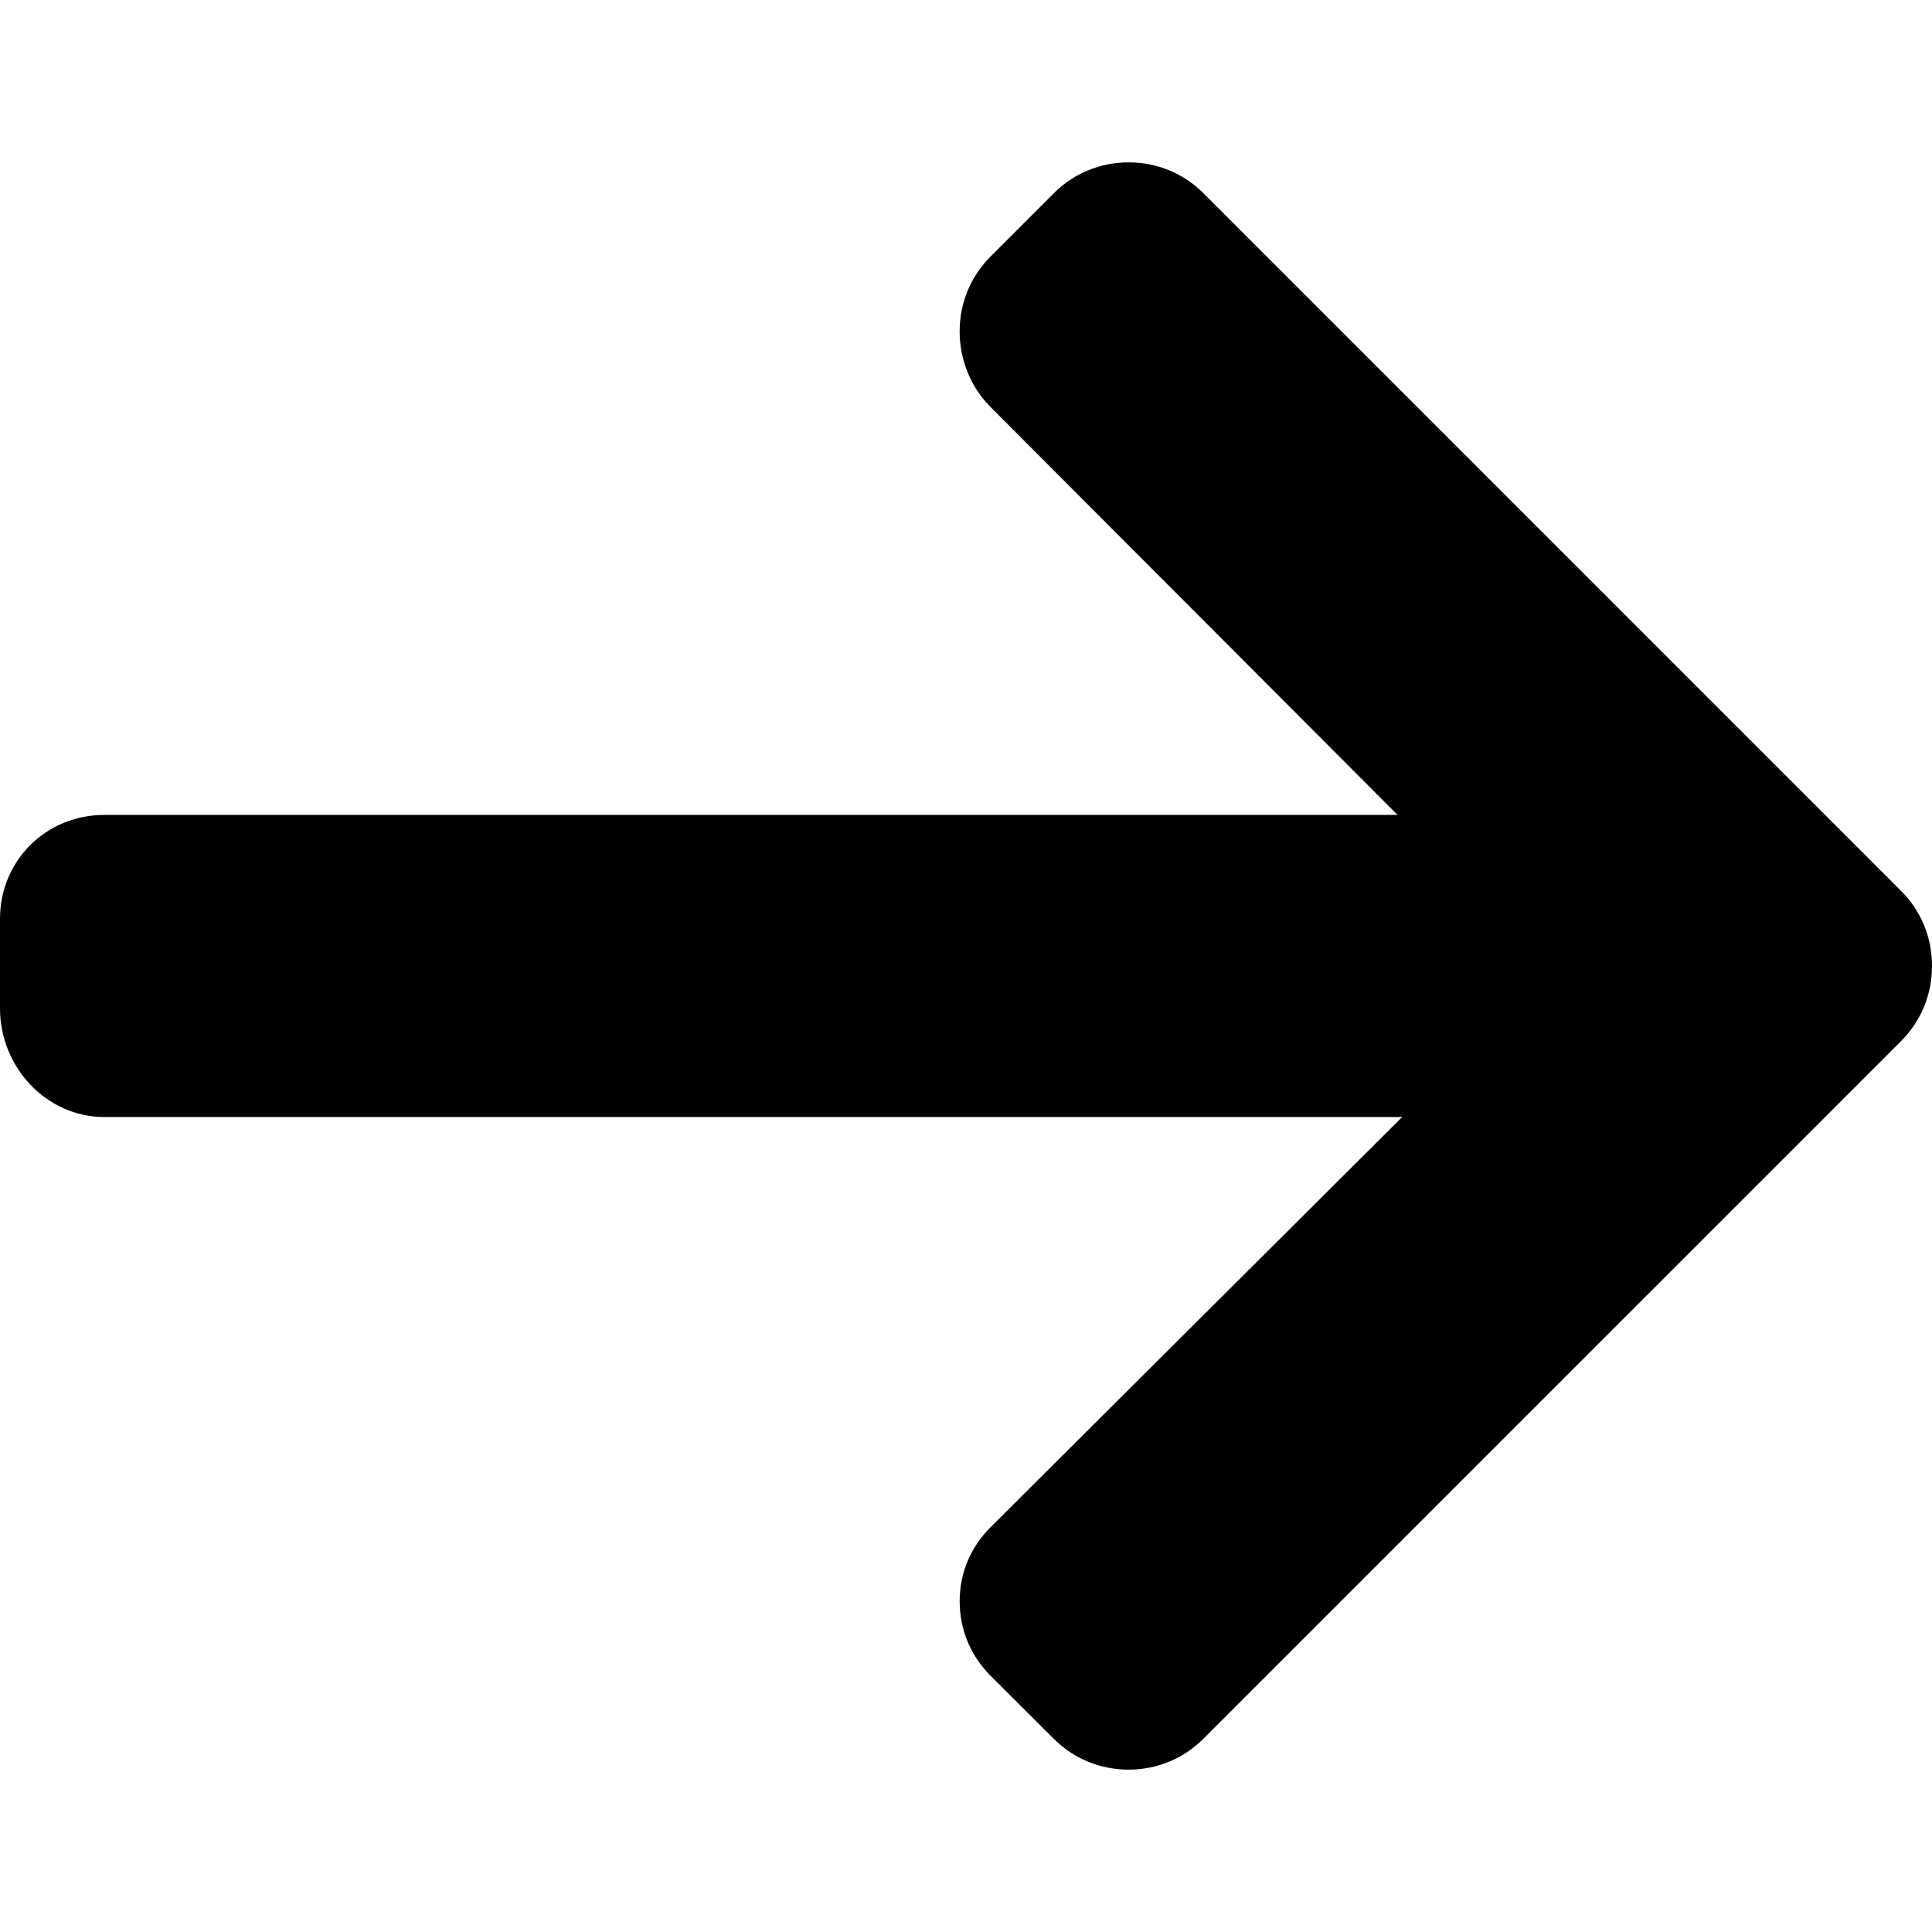
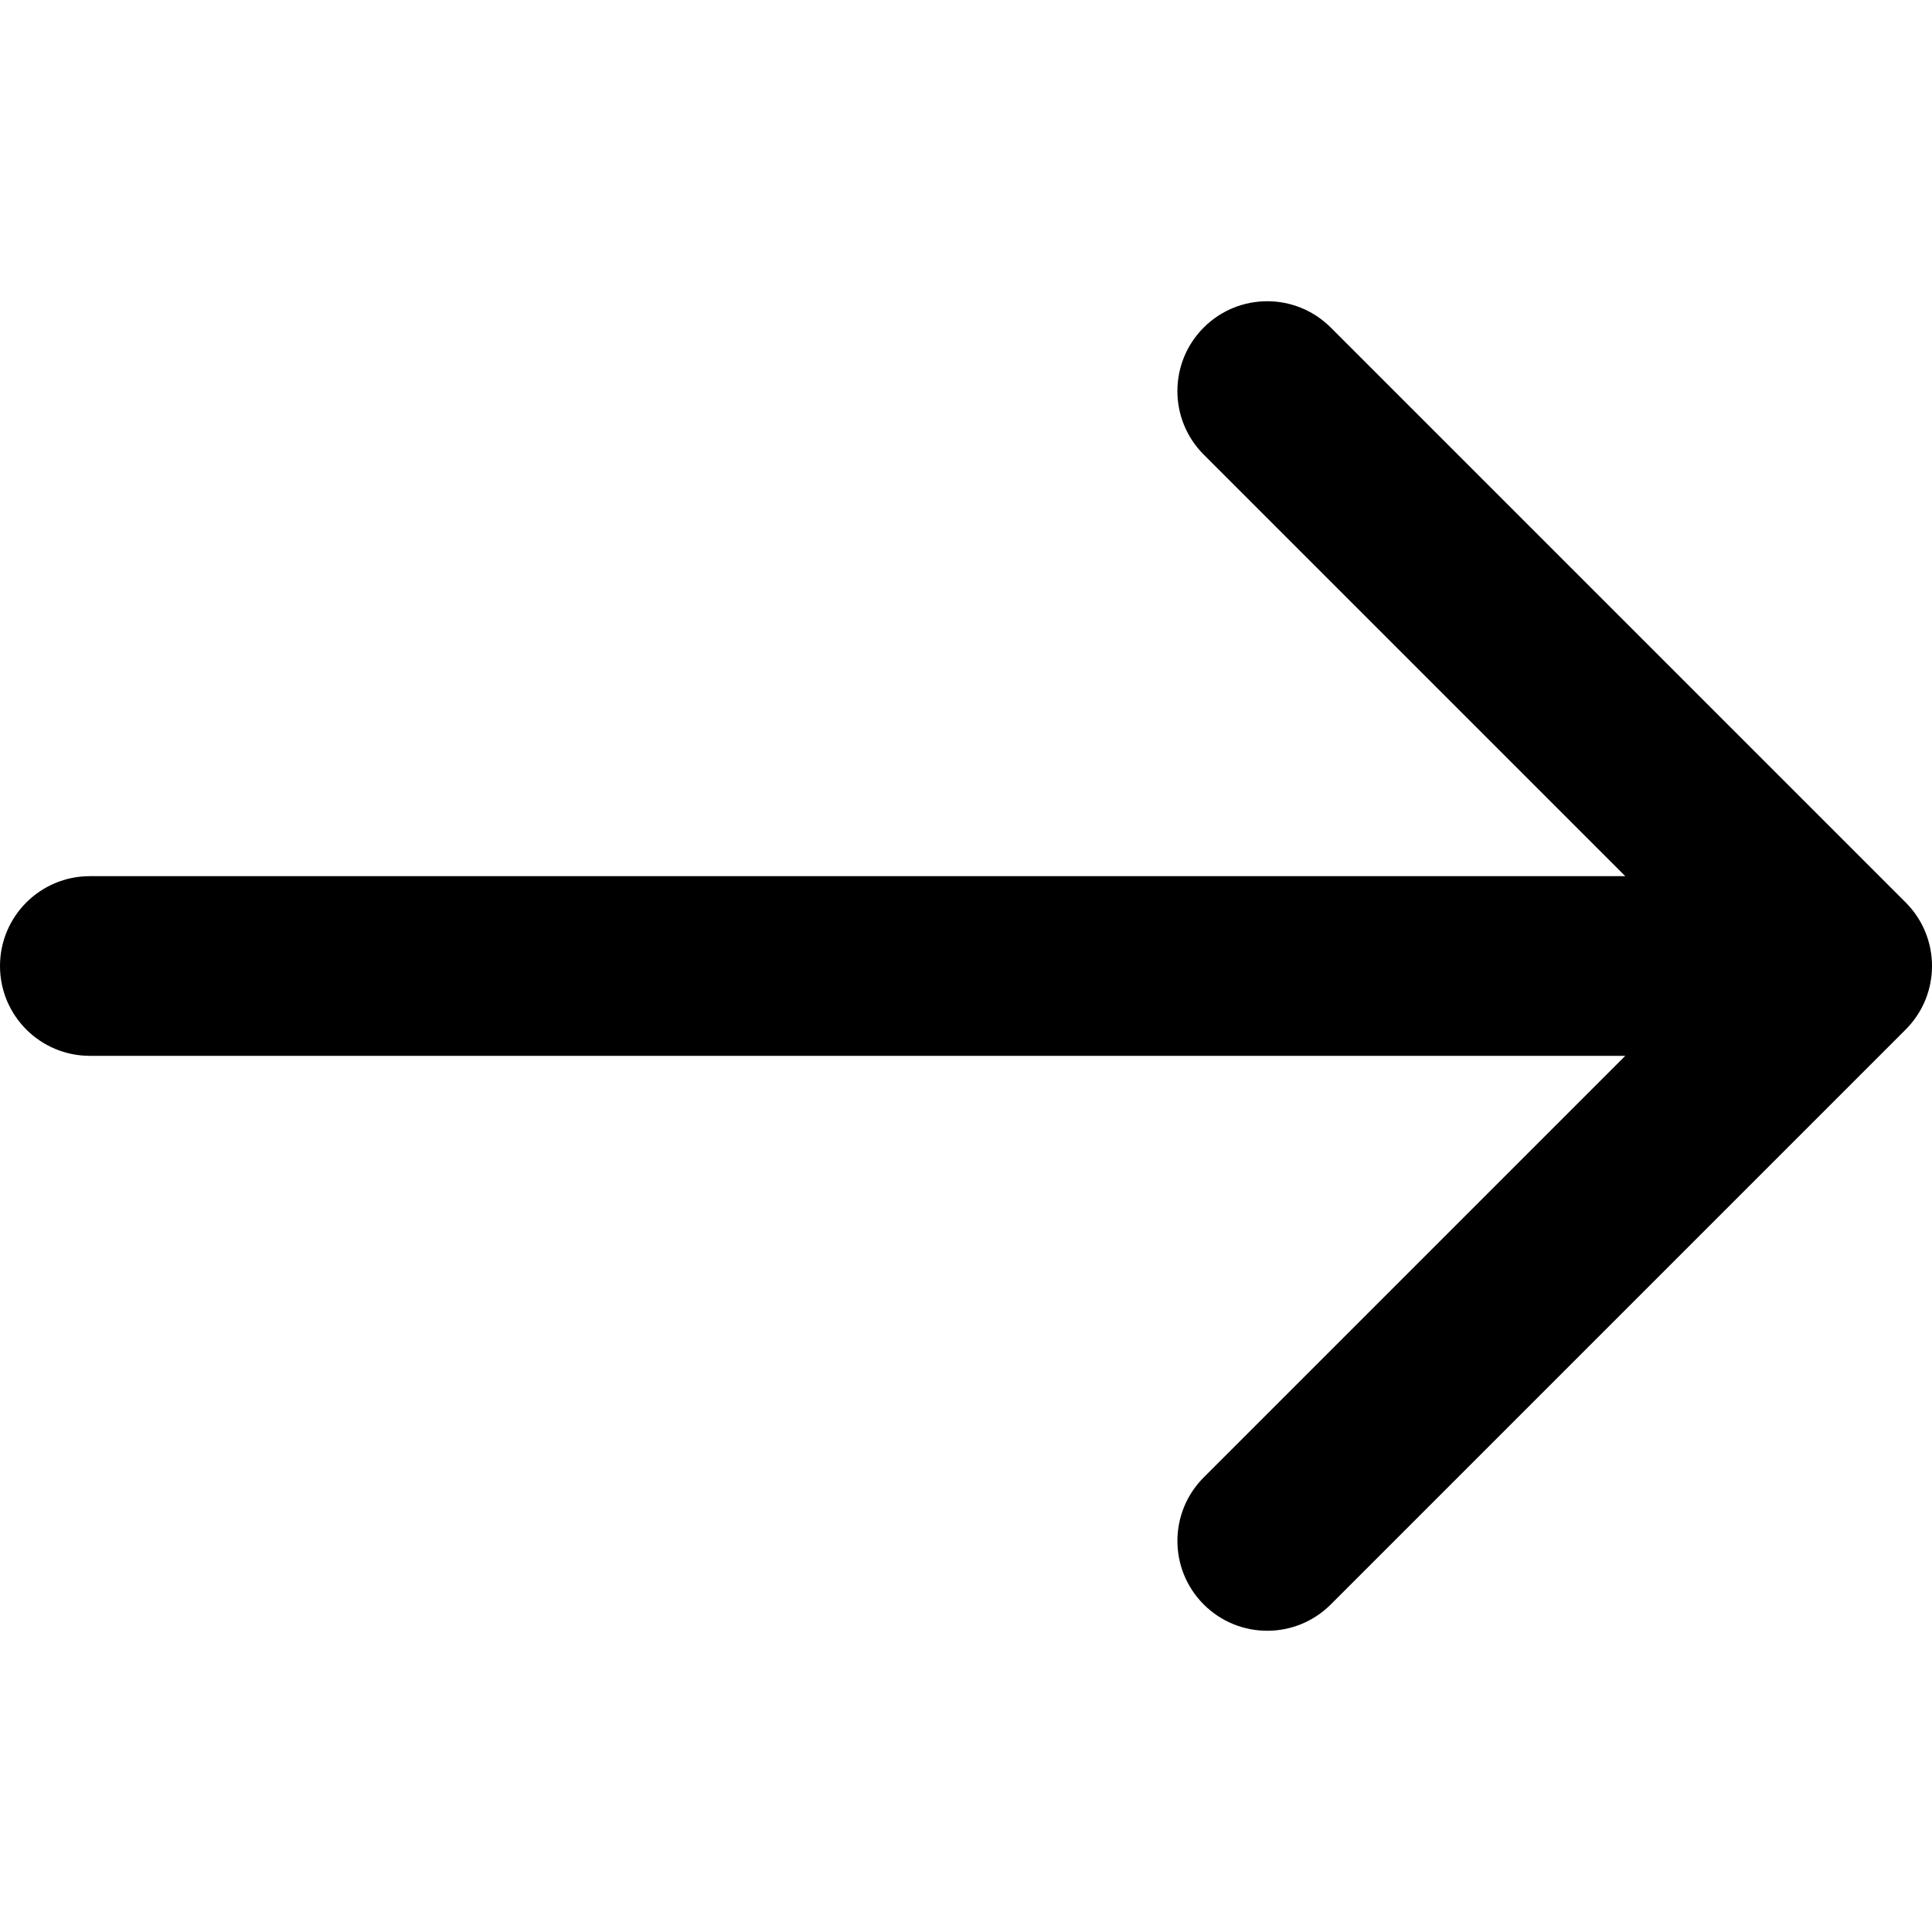
- <svg xmlns="http://www.w3.org/2000/svg" version="1.1" id="Layer_1" x="0px" y="0px" viewBox="0 0 492.004 492.004" style="enable-background:new 0 0 492.004 492.004;" xml:space="preserve">
+ <svg xmlns="http://www.w3.org/2000/svg" version="1.1" id="Capa_1" x="0px" y="0px" width="268.832px" height="268.832px" viewBox="0 0 268.832 268.832" style="enable-background:new 0 0 268.832 268.832;color:#FFB647;" xml:space="preserve">
  <g>
-     <g>
-       <path d="M484.14,226.886L306.46,49.202c-5.072-5.072-11.832-7.856-19.04-7.856c-7.216,0-13.972,2.788-19.044,7.856l-16.132,16.136    c-5.068,5.064-7.86,11.828-7.86,19.04c0,7.208,2.792,14.2,7.86,19.264L355.9,207.526H26.58C11.732,207.526,0,219.15,0,234.002    v22.812c0,14.852,11.732,27.648,26.58,27.648h330.496L252.248,388.926c-5.068,5.072-7.86,11.652-7.86,18.864    c0,7.204,2.792,13.88,7.86,18.948l16.132,16.084c5.072,5.072,11.828,7.836,19.044,7.836c7.208,0,13.968-2.8,19.04-7.872    l177.68-177.68c5.084-5.088,7.88-11.88,7.86-19.1C492.02,238.762,489.228,231.966,484.14,226.886z" />
-     </g>
+     <path d="M265.171,125.577l-80-80c-4.881-4.881-12.797-4.881-17.678,0c-4.882,4.882-4.882,12.796,0,17.678l58.661,58.661H12.5   c-6.903,0-12.5,5.597-12.5,12.5c0,6.902,5.597,12.5,12.5,12.5h213.654l-58.659,58.661c-4.882,4.882-4.882,12.796,0,17.678   c2.44,2.439,5.64,3.661,8.839,3.661s6.398-1.222,8.839-3.661l79.998-80C270.053,138.373,270.053,130.459,265.171,125.577z" />
  </g>
  <g>
</g>
  <g>
</g>
  <g>
</g>
  <g>
</g>
  <g>
</g>
  <g>
</g>
  <g>
</g>
  <g>
</g>
  <g>
</g>
  <g>
</g>
  <g>
</g>
  <g>
</g>
  <g>
</g>
  <g>
</g>
  <g>
</g>
</svg>
